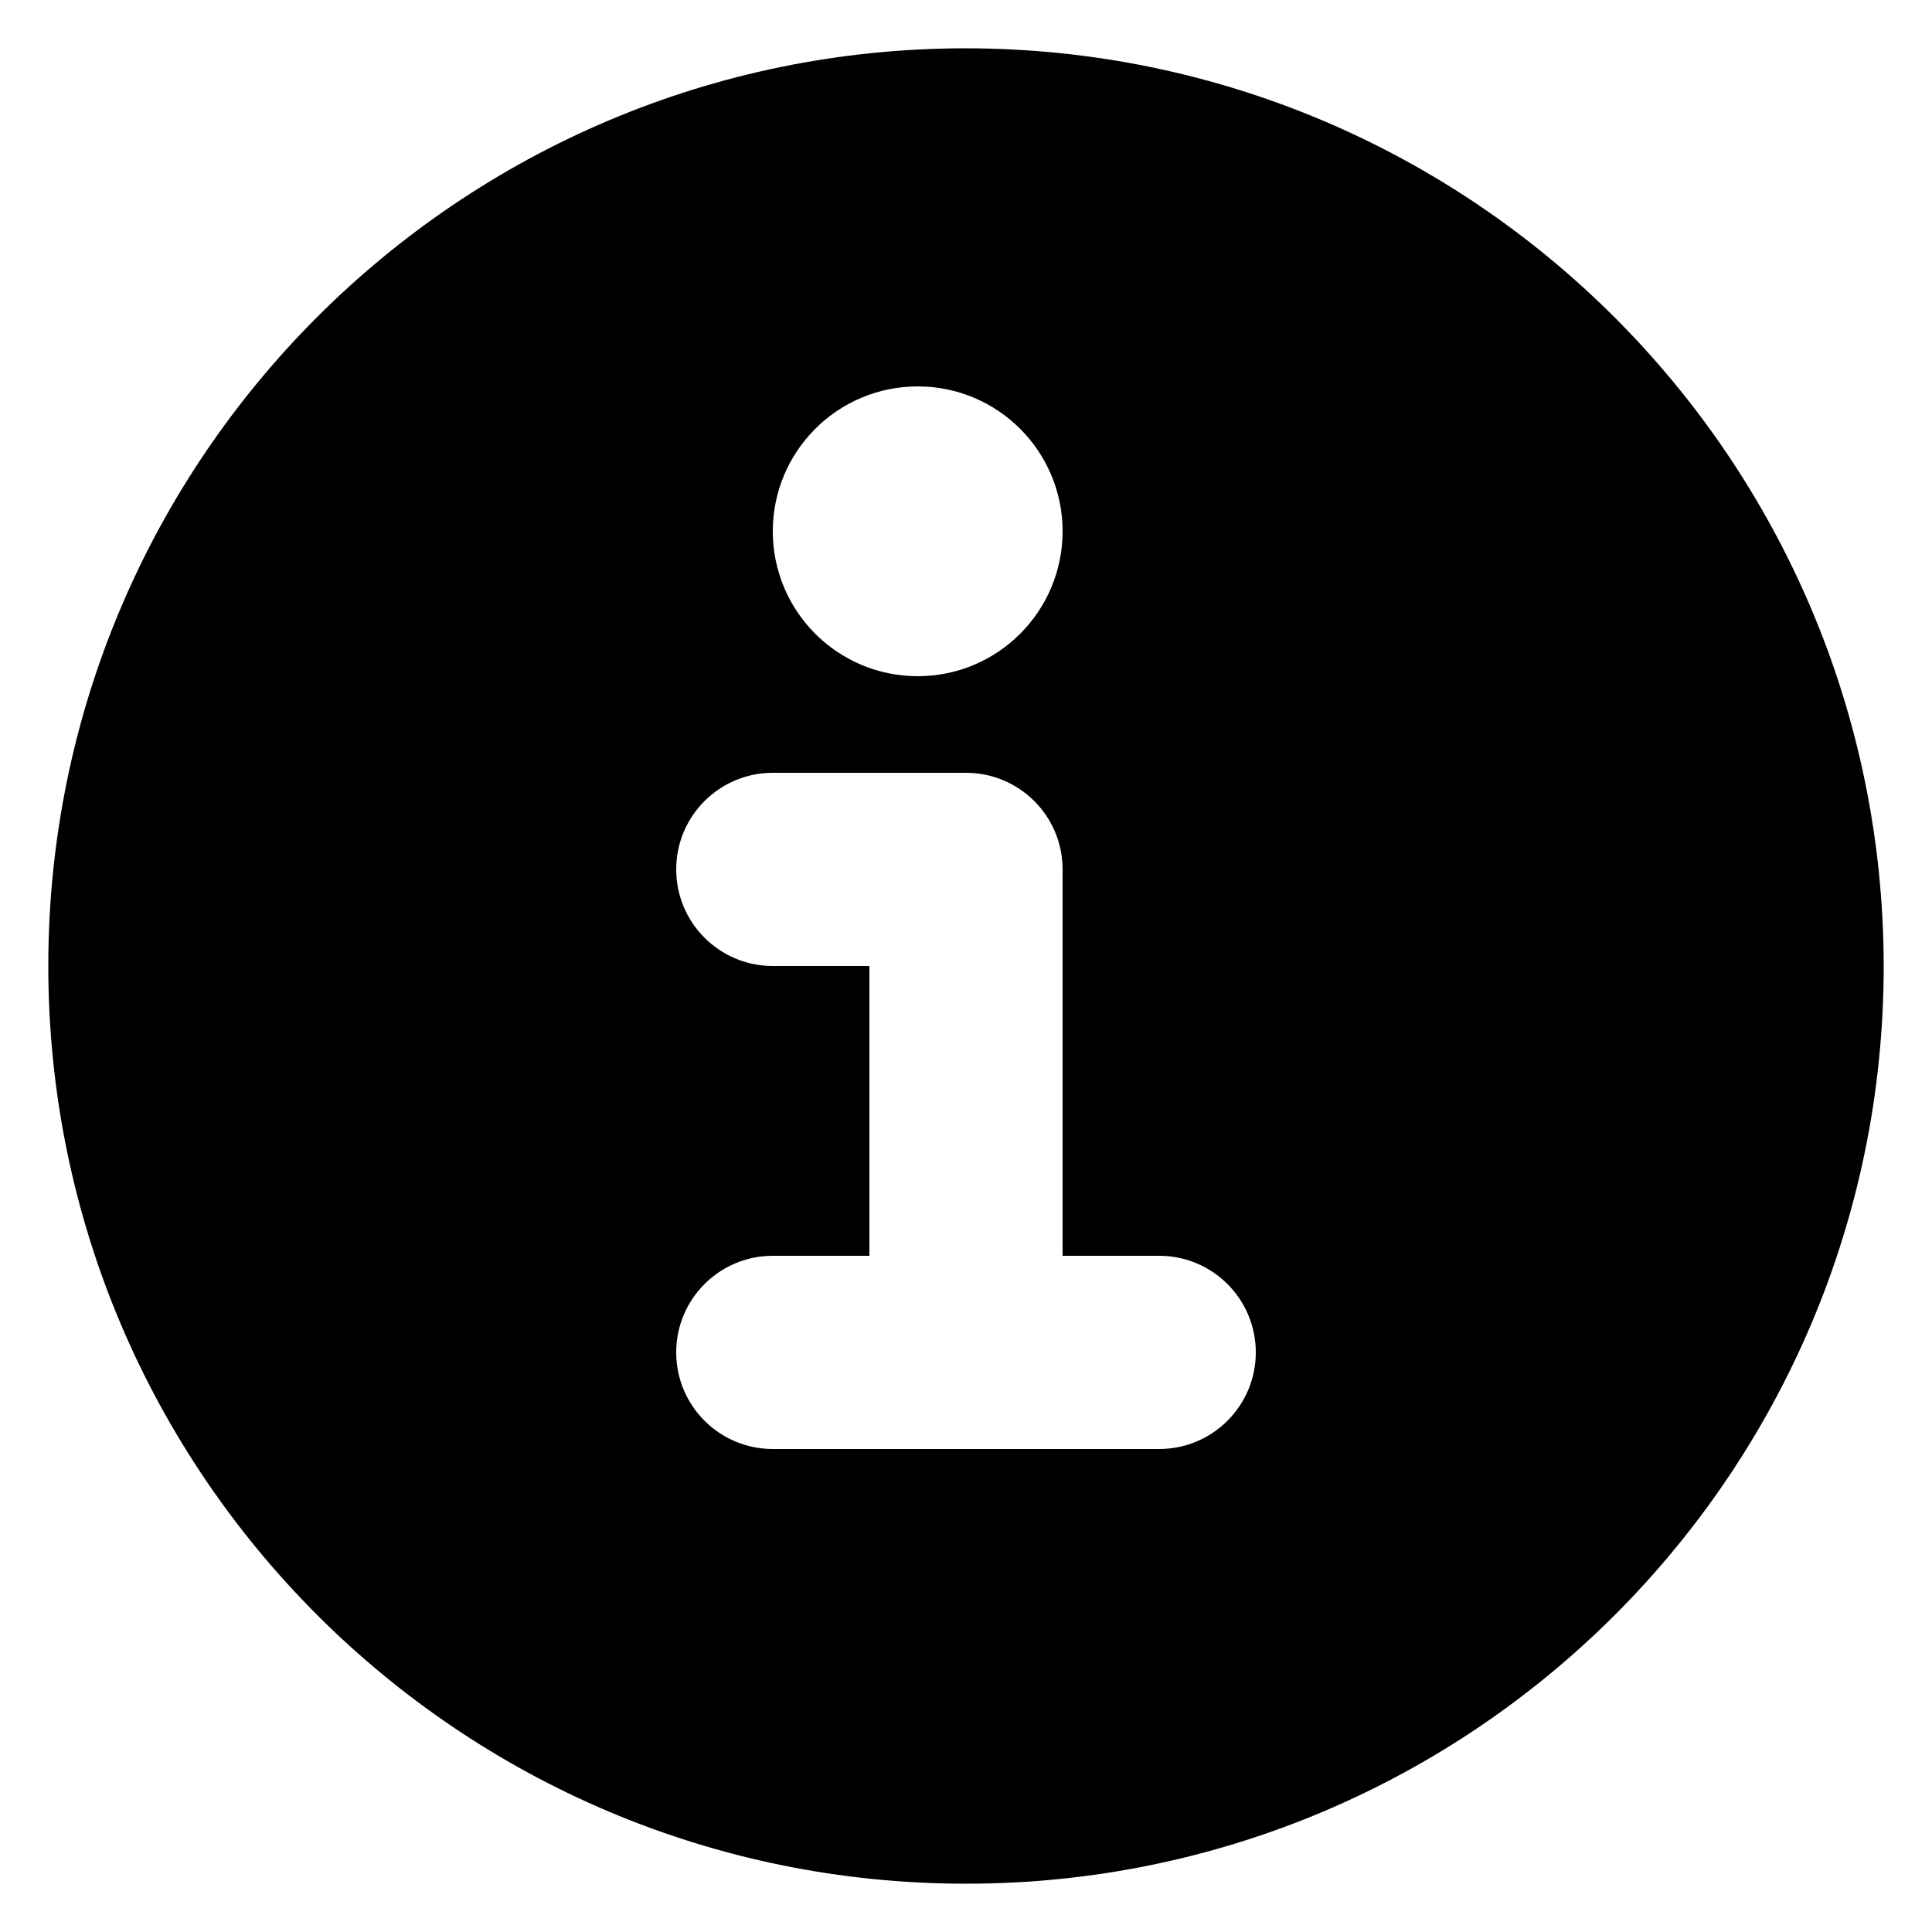
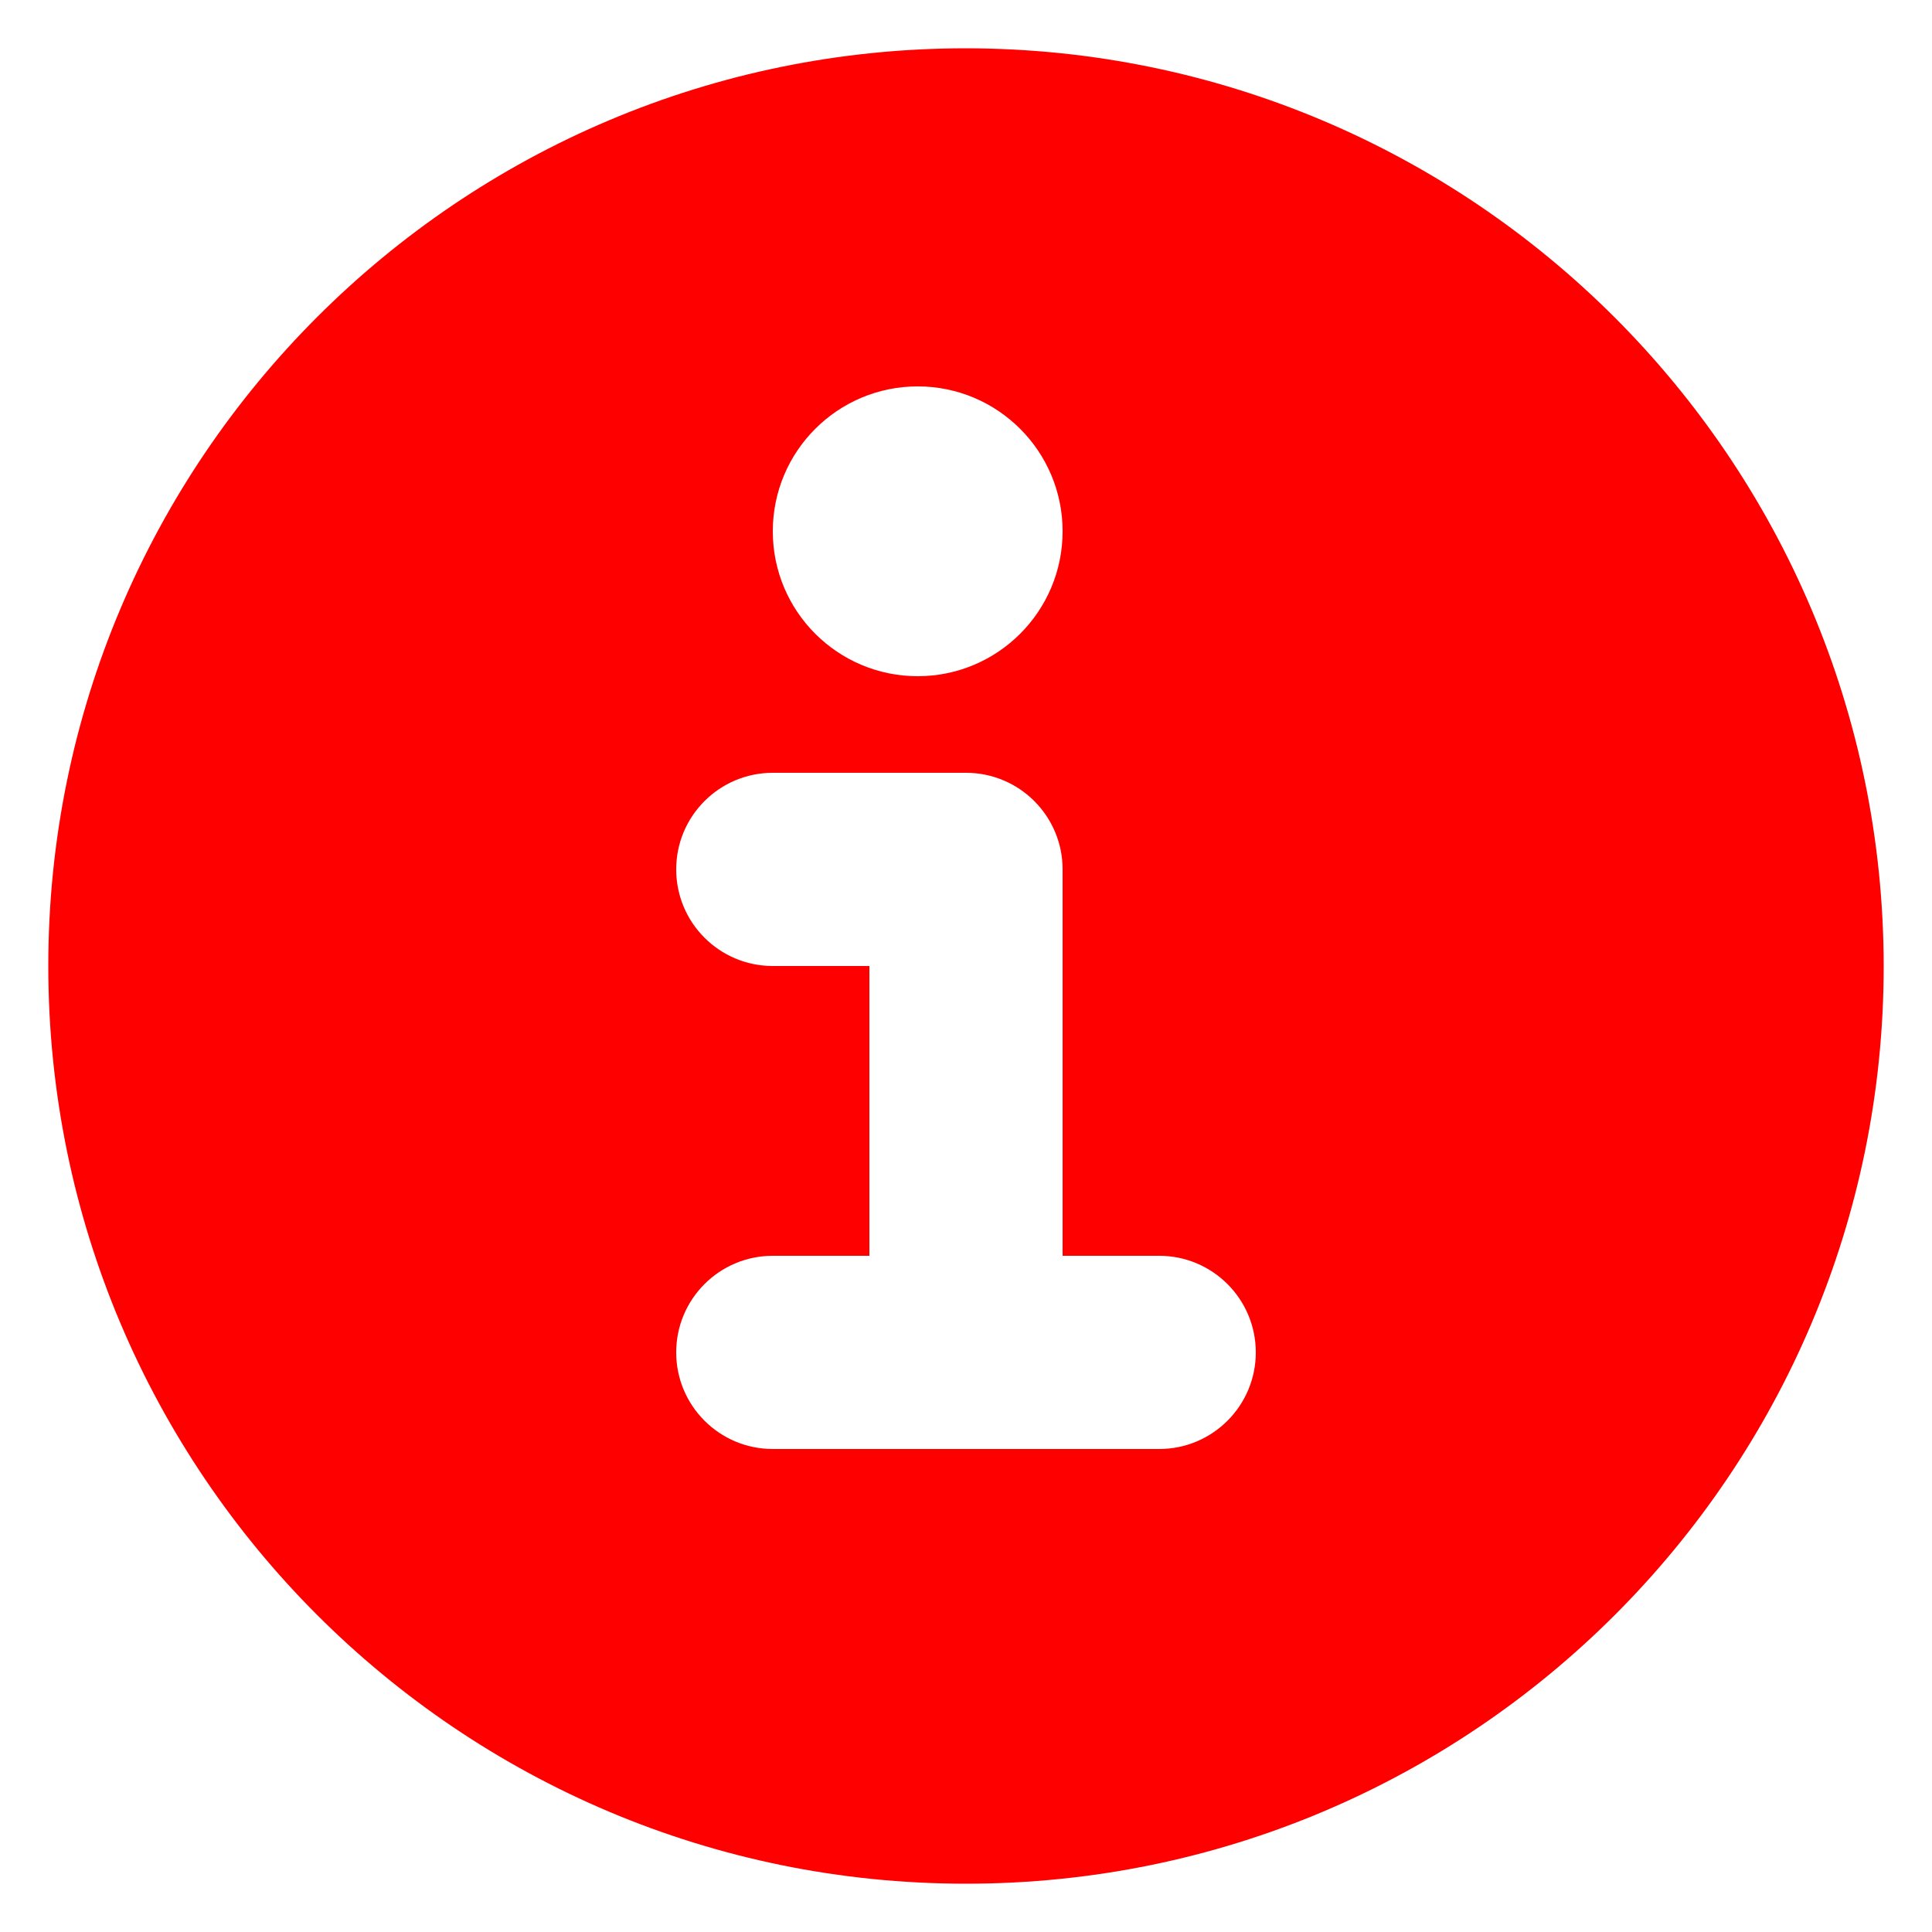
- <svg xmlns="http://www.w3.org/2000/svg" class="shrink-0 inline w-4 h-4 me-3" aria-hidden="true" fill="currentColor" viewBox="0 0 20 20">
+ <svg xmlns="http://www.w3.org/2000/svg" style="color:red;" class="shrink-0 inline w-4 h-4 me-3" aria-hidden="true" fill="currentColor" viewBox="0 0 20 20">
  <path d="M10 .5a9.5 9.5 0 1 0 9.5 9.5A9.51 9.51 0 0 0 10 .5ZM9.5 4a1.5 1.5 0 1 1 0 3 1.5 1.5 0 0 1 0-3ZM12 15H8a1 1 0 0 1 0-2h1v-3H8a1 1 0 0 1 0-2h2a1 1 0 0 1 1 1v4h1a1 1 0 0 1 0 2Z" />
</svg>
